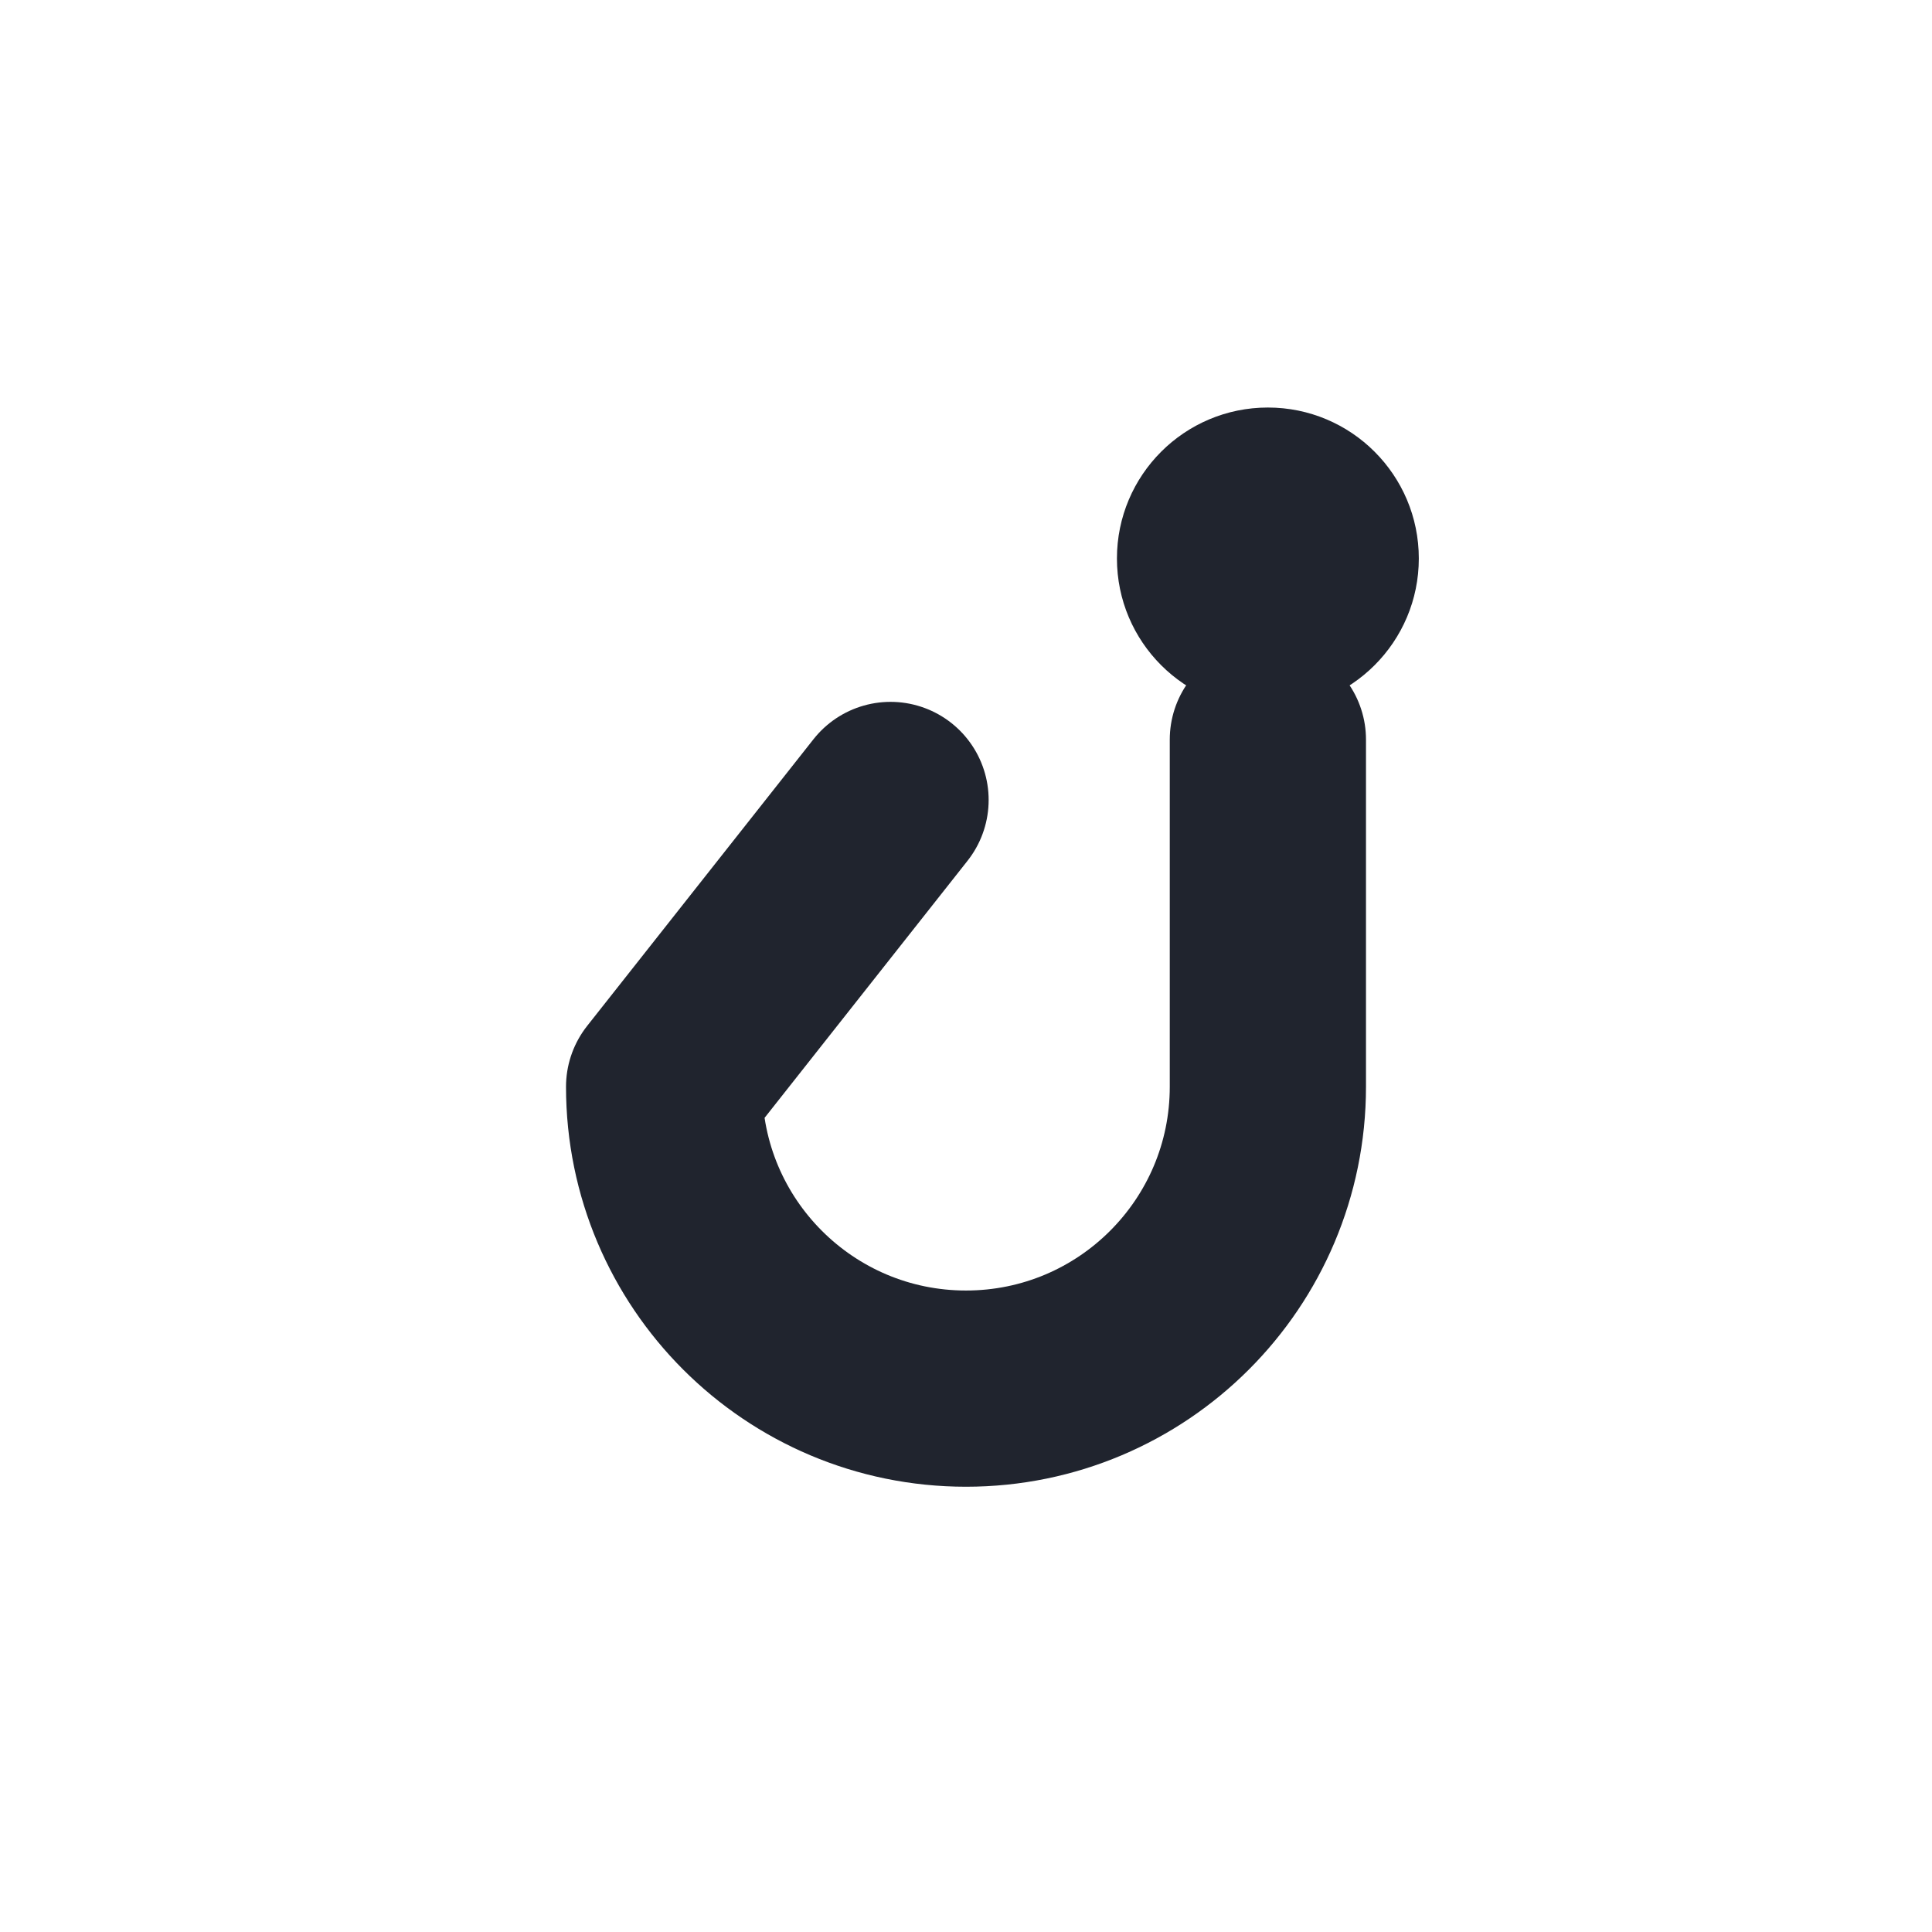
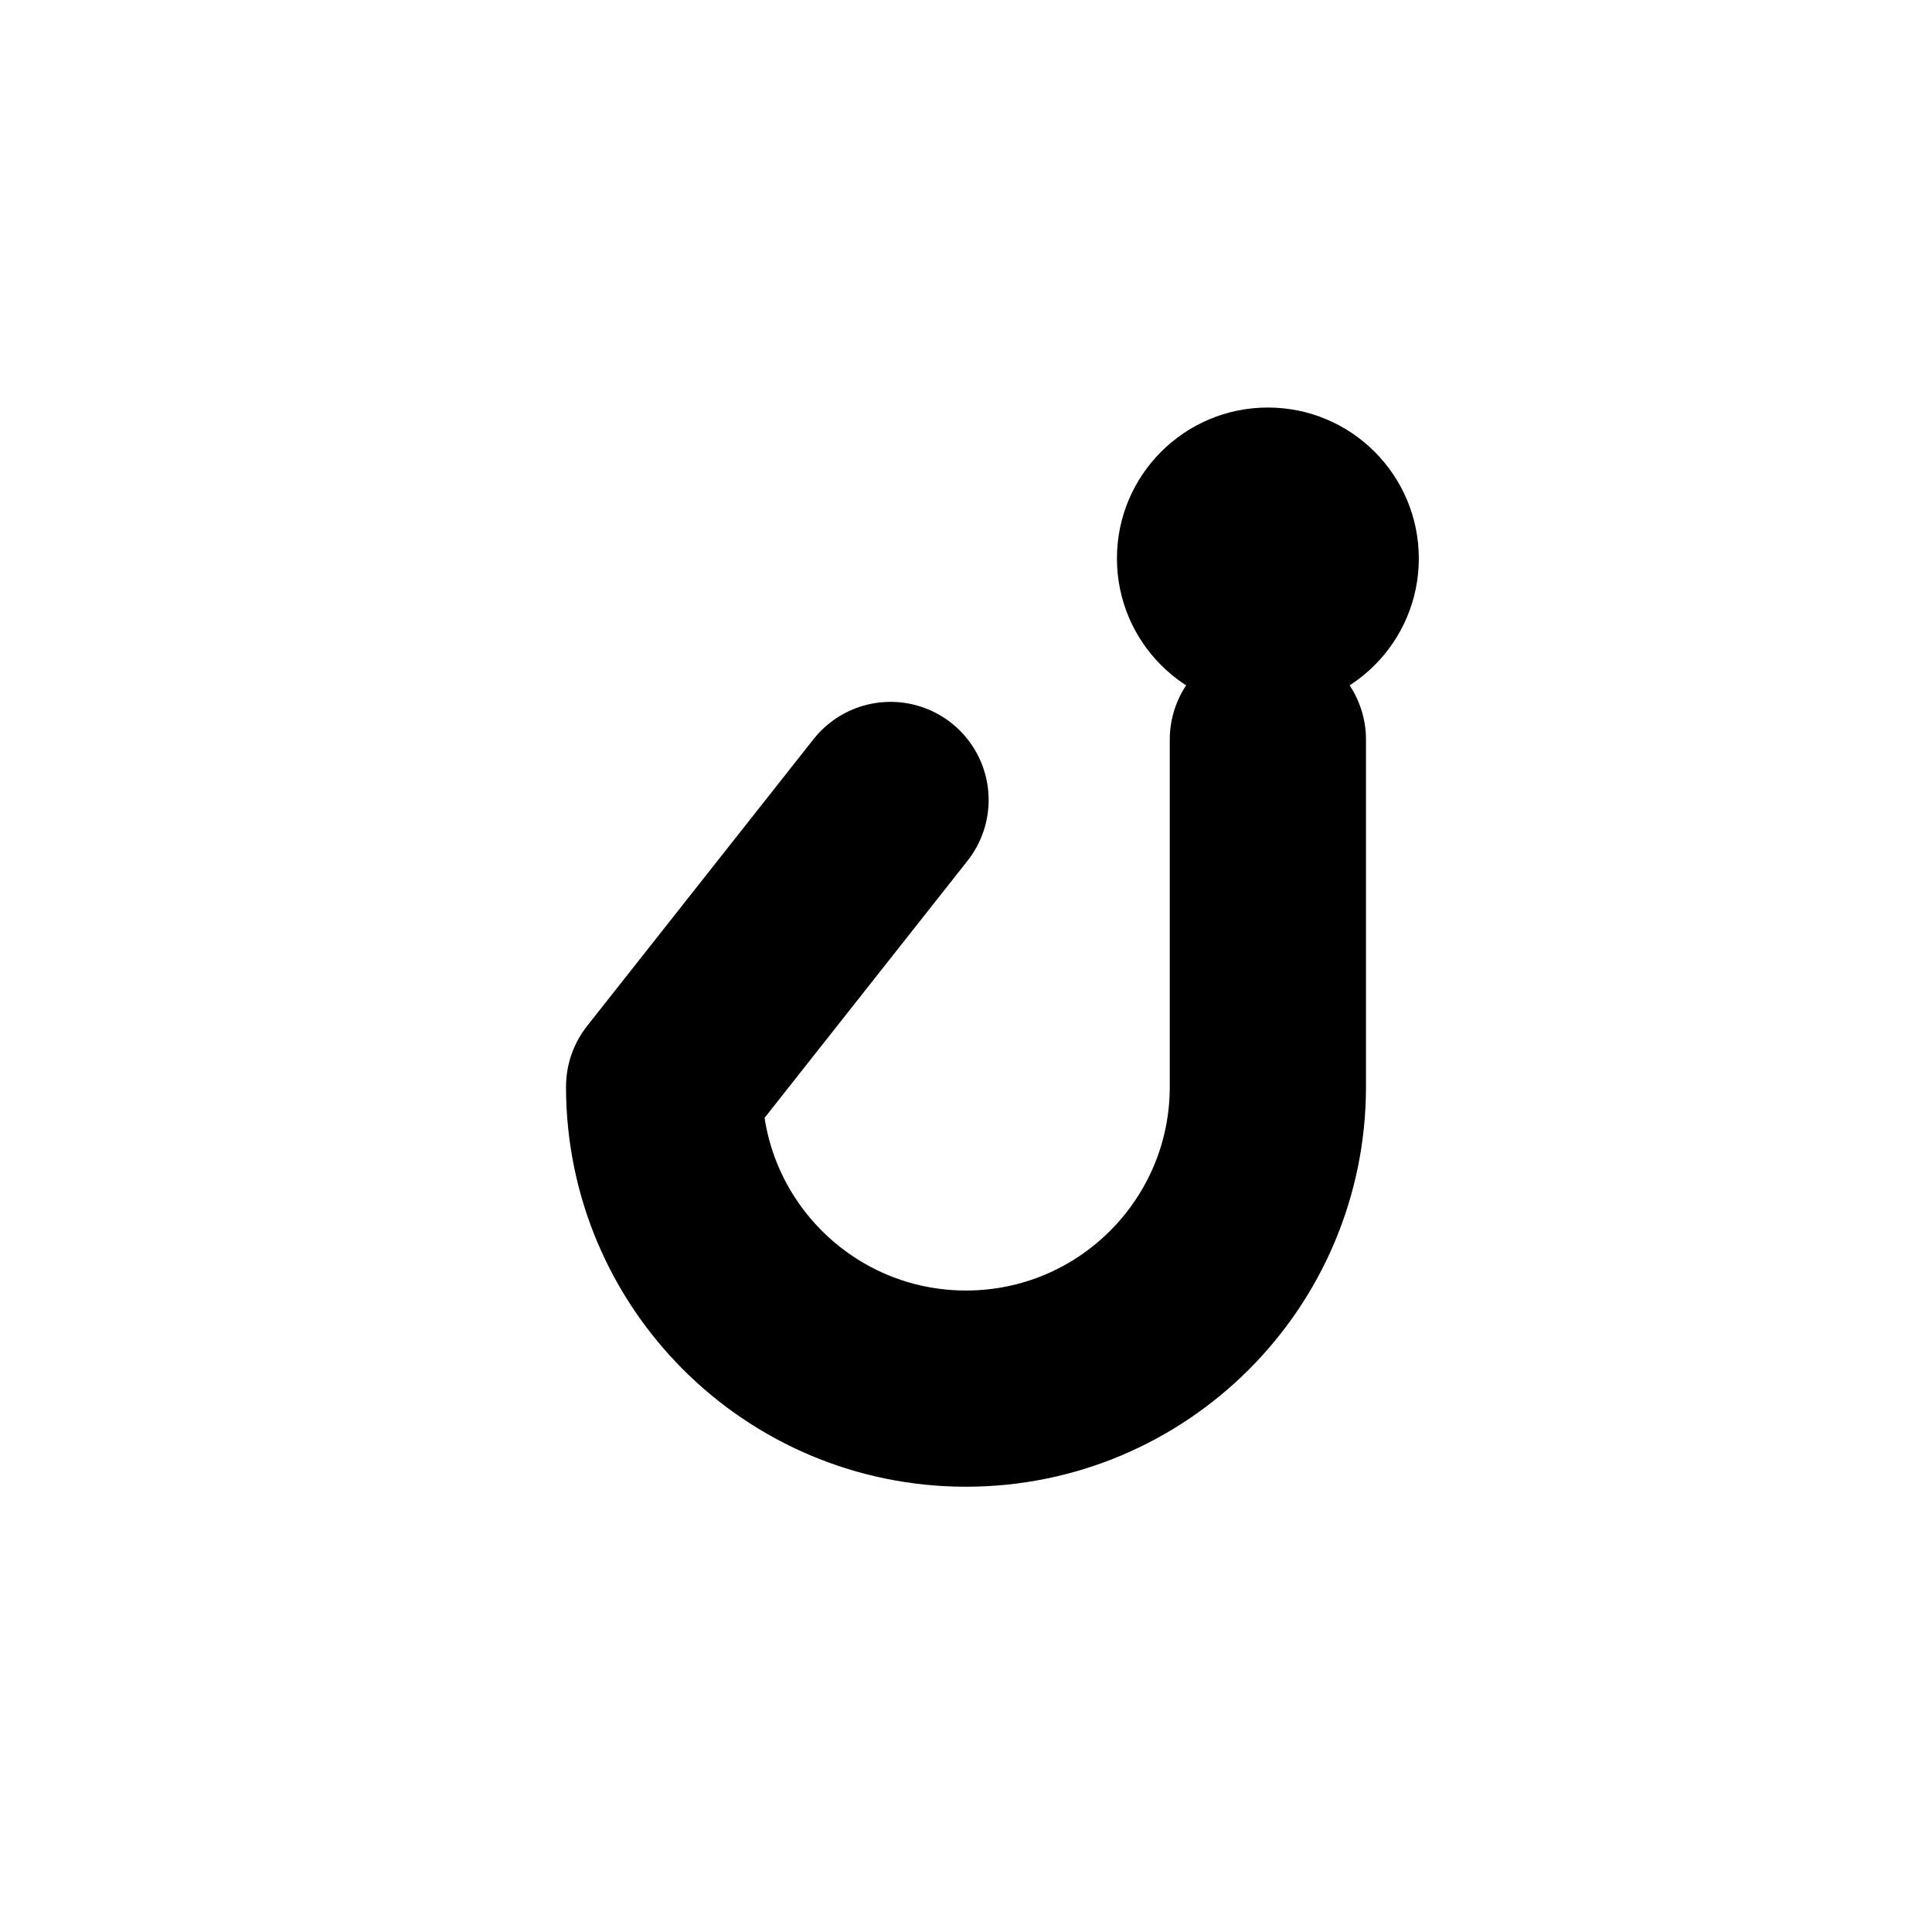
<svg xmlns="http://www.w3.org/2000/svg" viewBox="0 0 64 64" width="64" height="64" role="img" aria-label="WebHooker">
-   <g color="#20242E">
+   <g>
    <path d="M42 24.5 V36 A10 10 0 0 1 22 36 L29.5 26.5" fill="none" stroke="currentColor" stroke-width="6.5" stroke-linecap="round" stroke-linejoin="round" />
    <circle cx="42" cy="18.5" r="5" fill="currentColor" />
  </g>
</svg>
